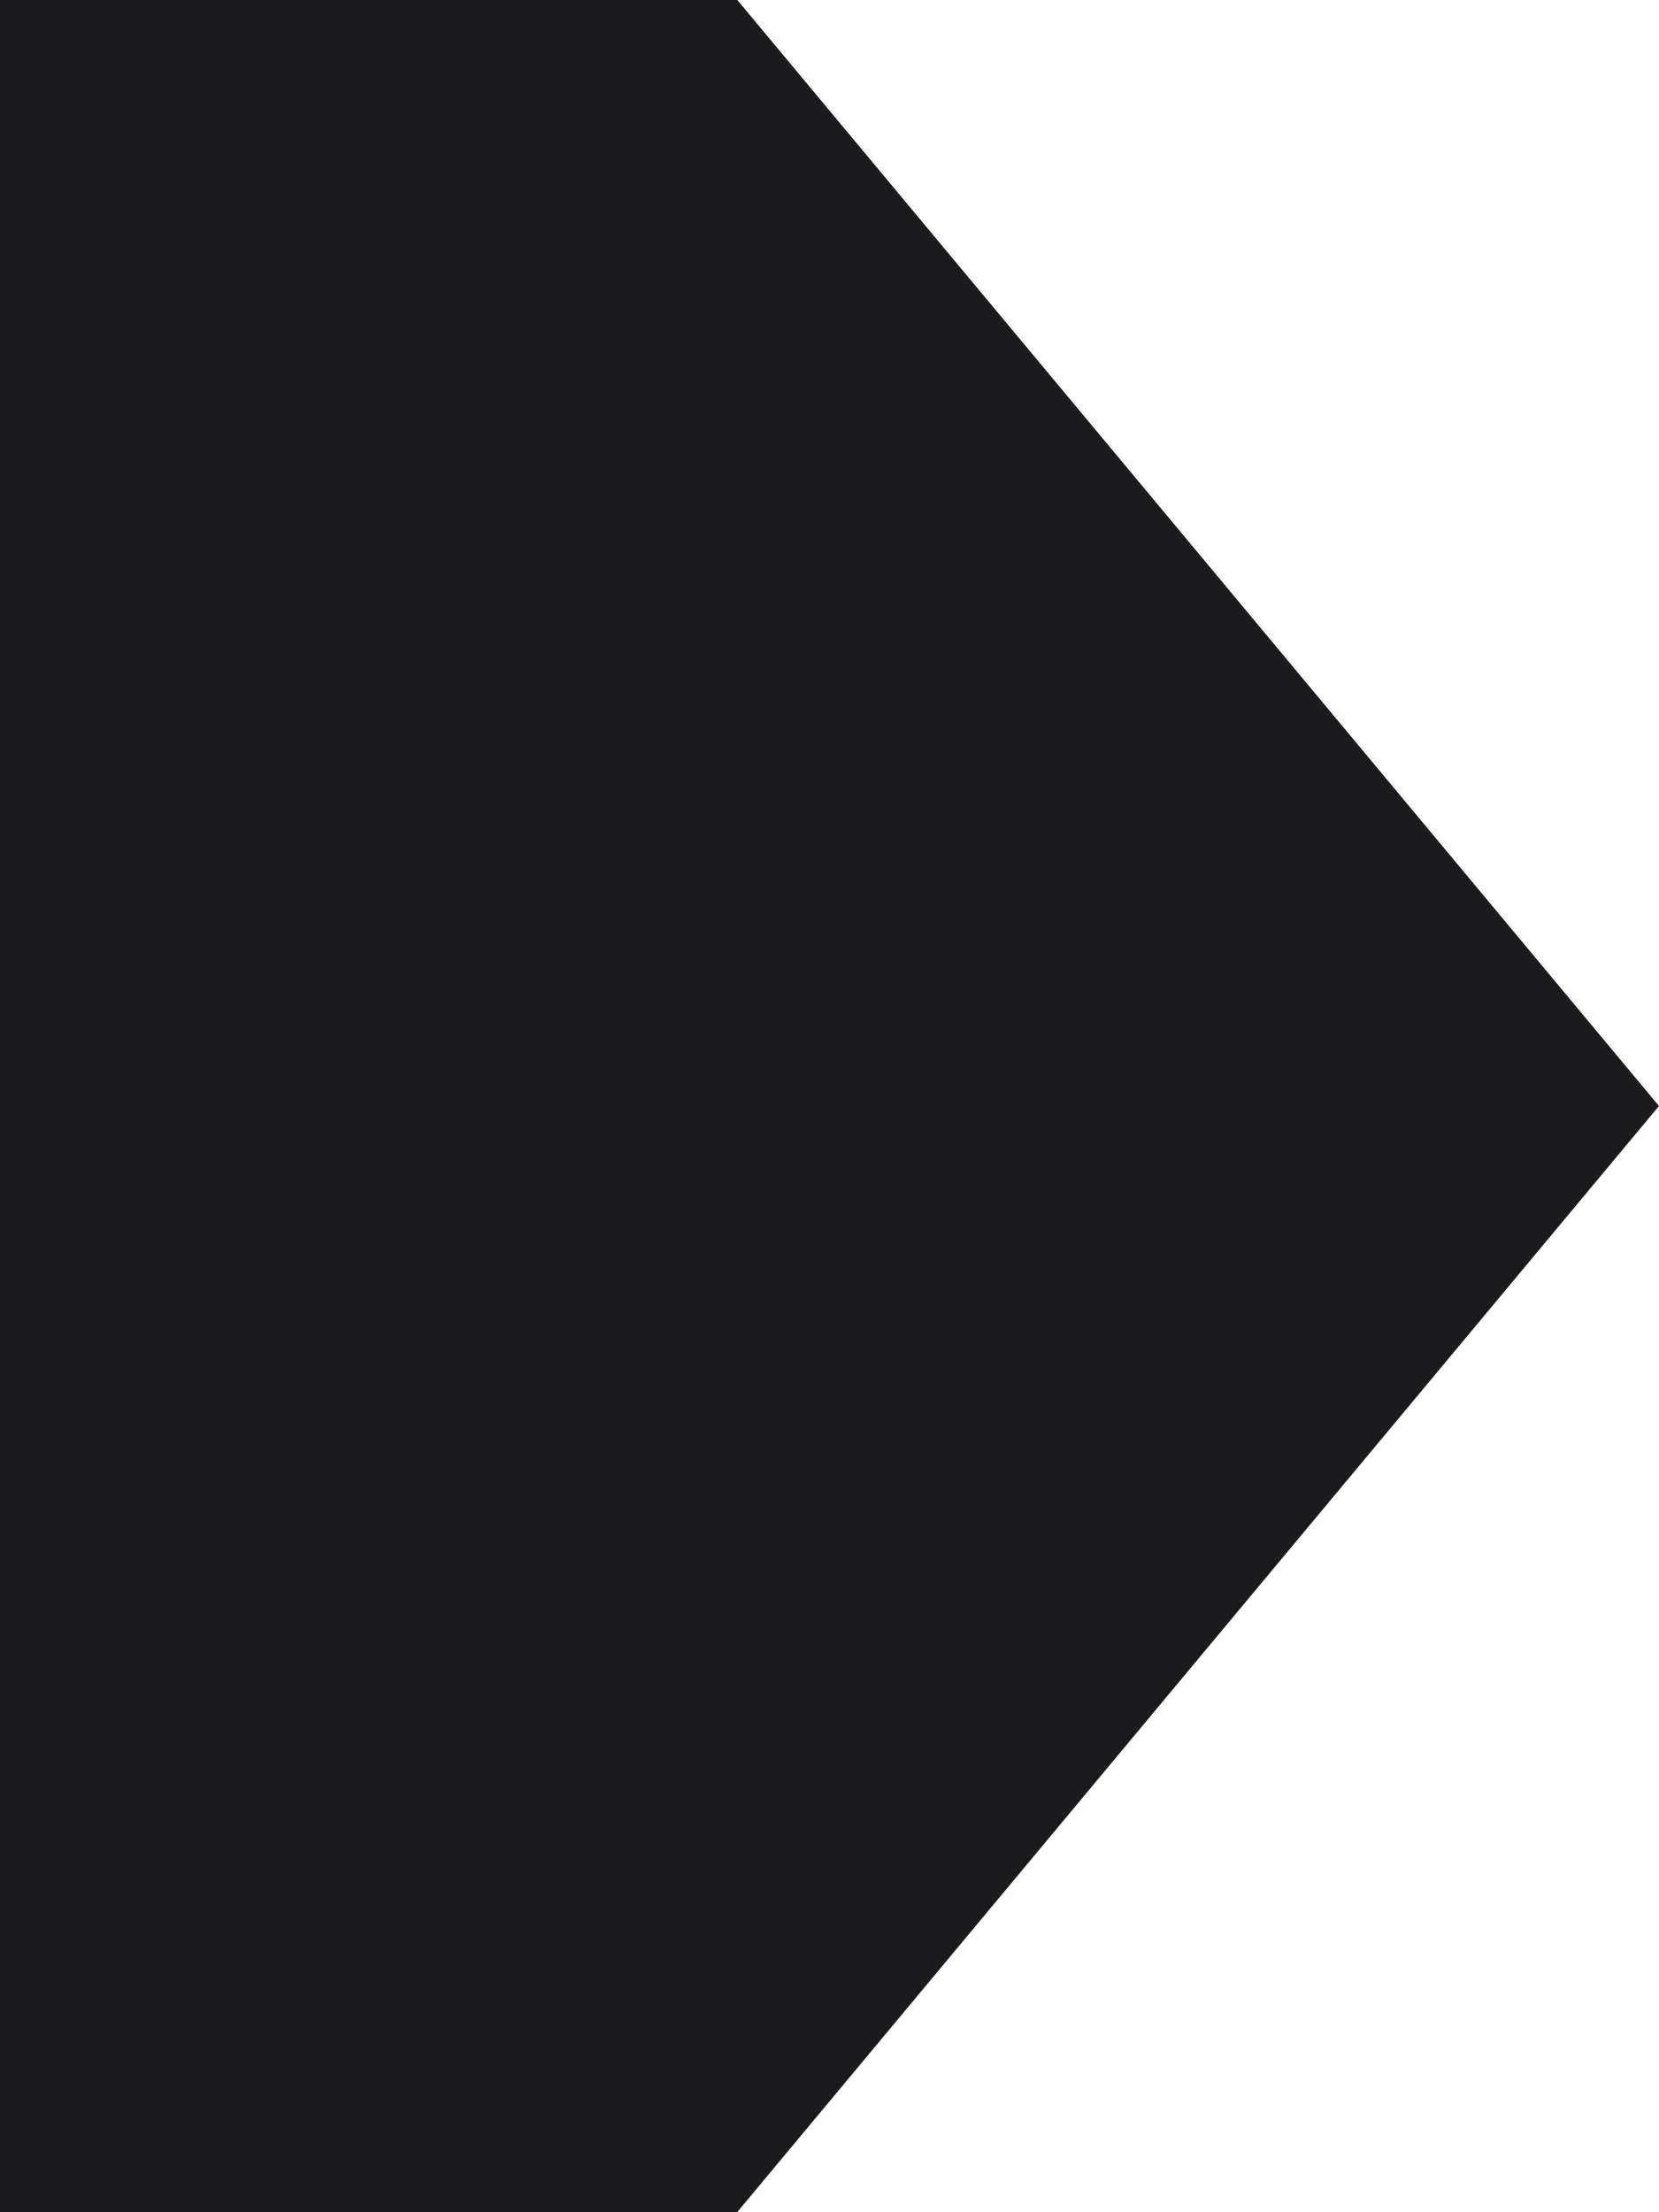
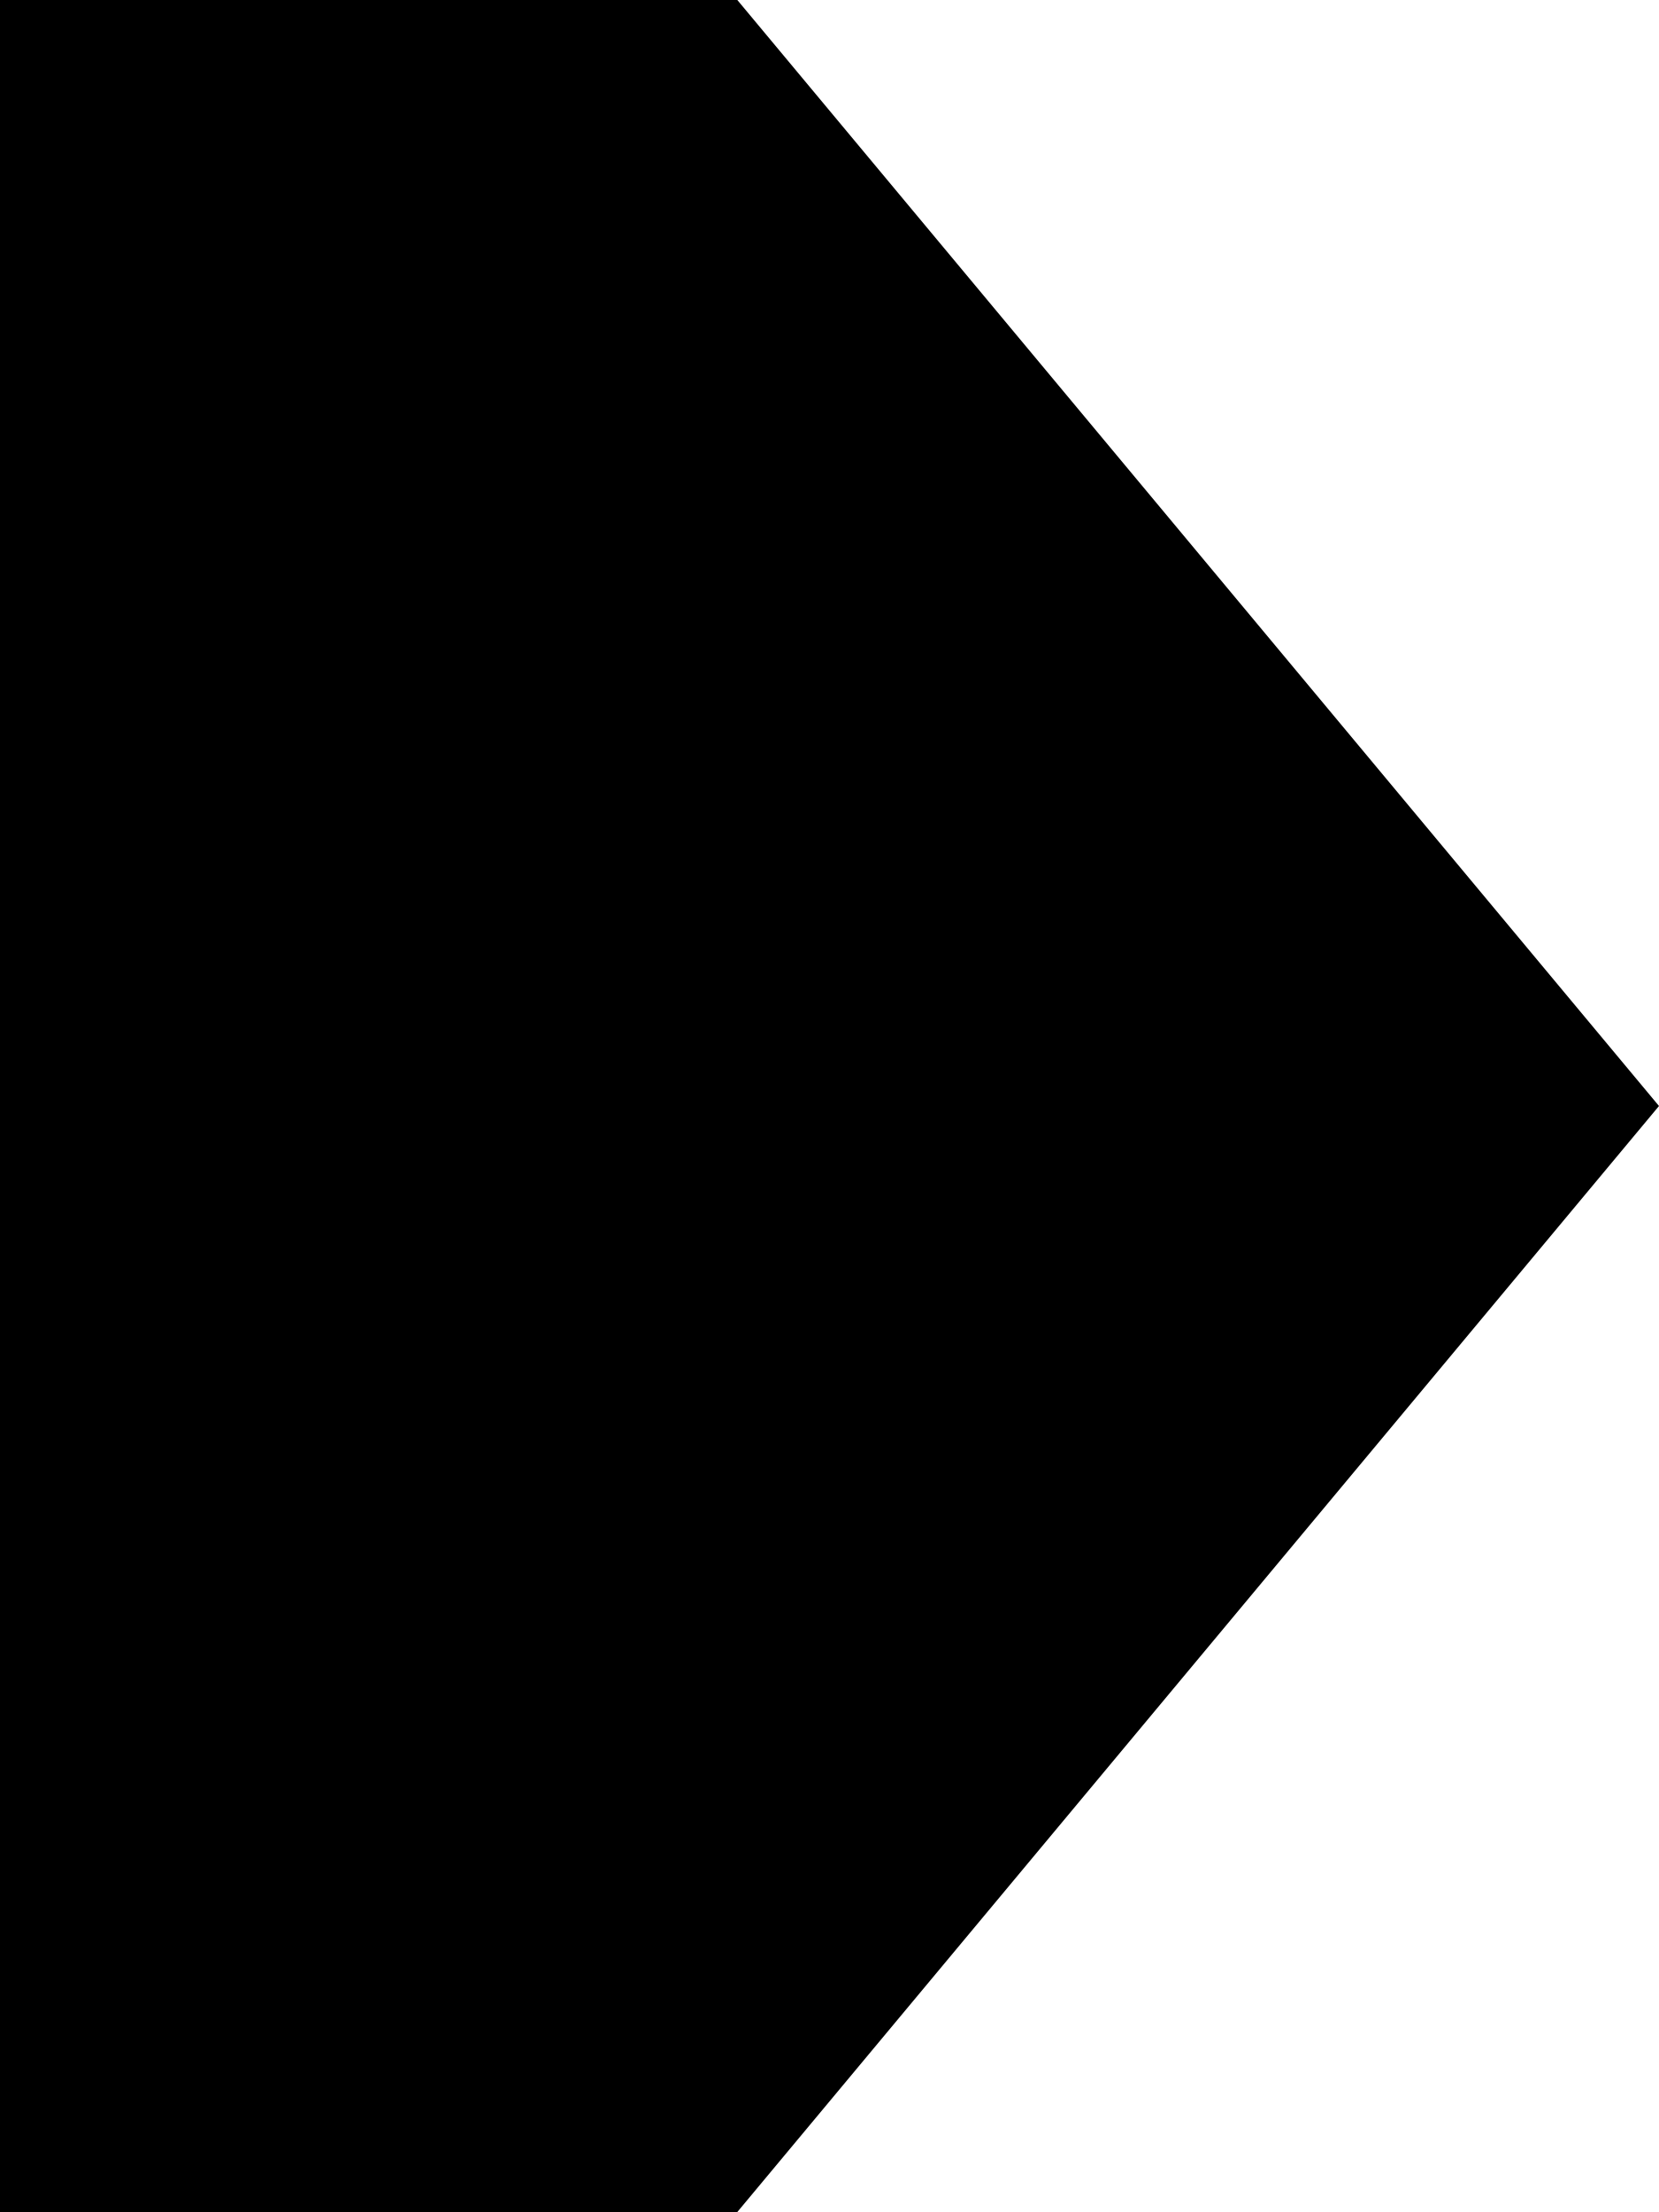
<svg xmlns="http://www.w3.org/2000/svg" width="9px" height="12px" viewBox="0 0 9 12" version="1.1">
-   <g id="columnmarkergroup" stroke="none" stroke-width="1" fill="none" fill-rule="evenodd">
-     <polygon id="columnmarker" fill="#1B1B1D" points="0 0 4 0 9 6 4 12 0 12" />
+   <g id="columnmarkergroup" stroke-width="1" fill-rule="evenodd">
+     <polygon id="columnmarker" points="0 0 4 0 9 6 4 12 0 12" />
  </g>
</svg>
